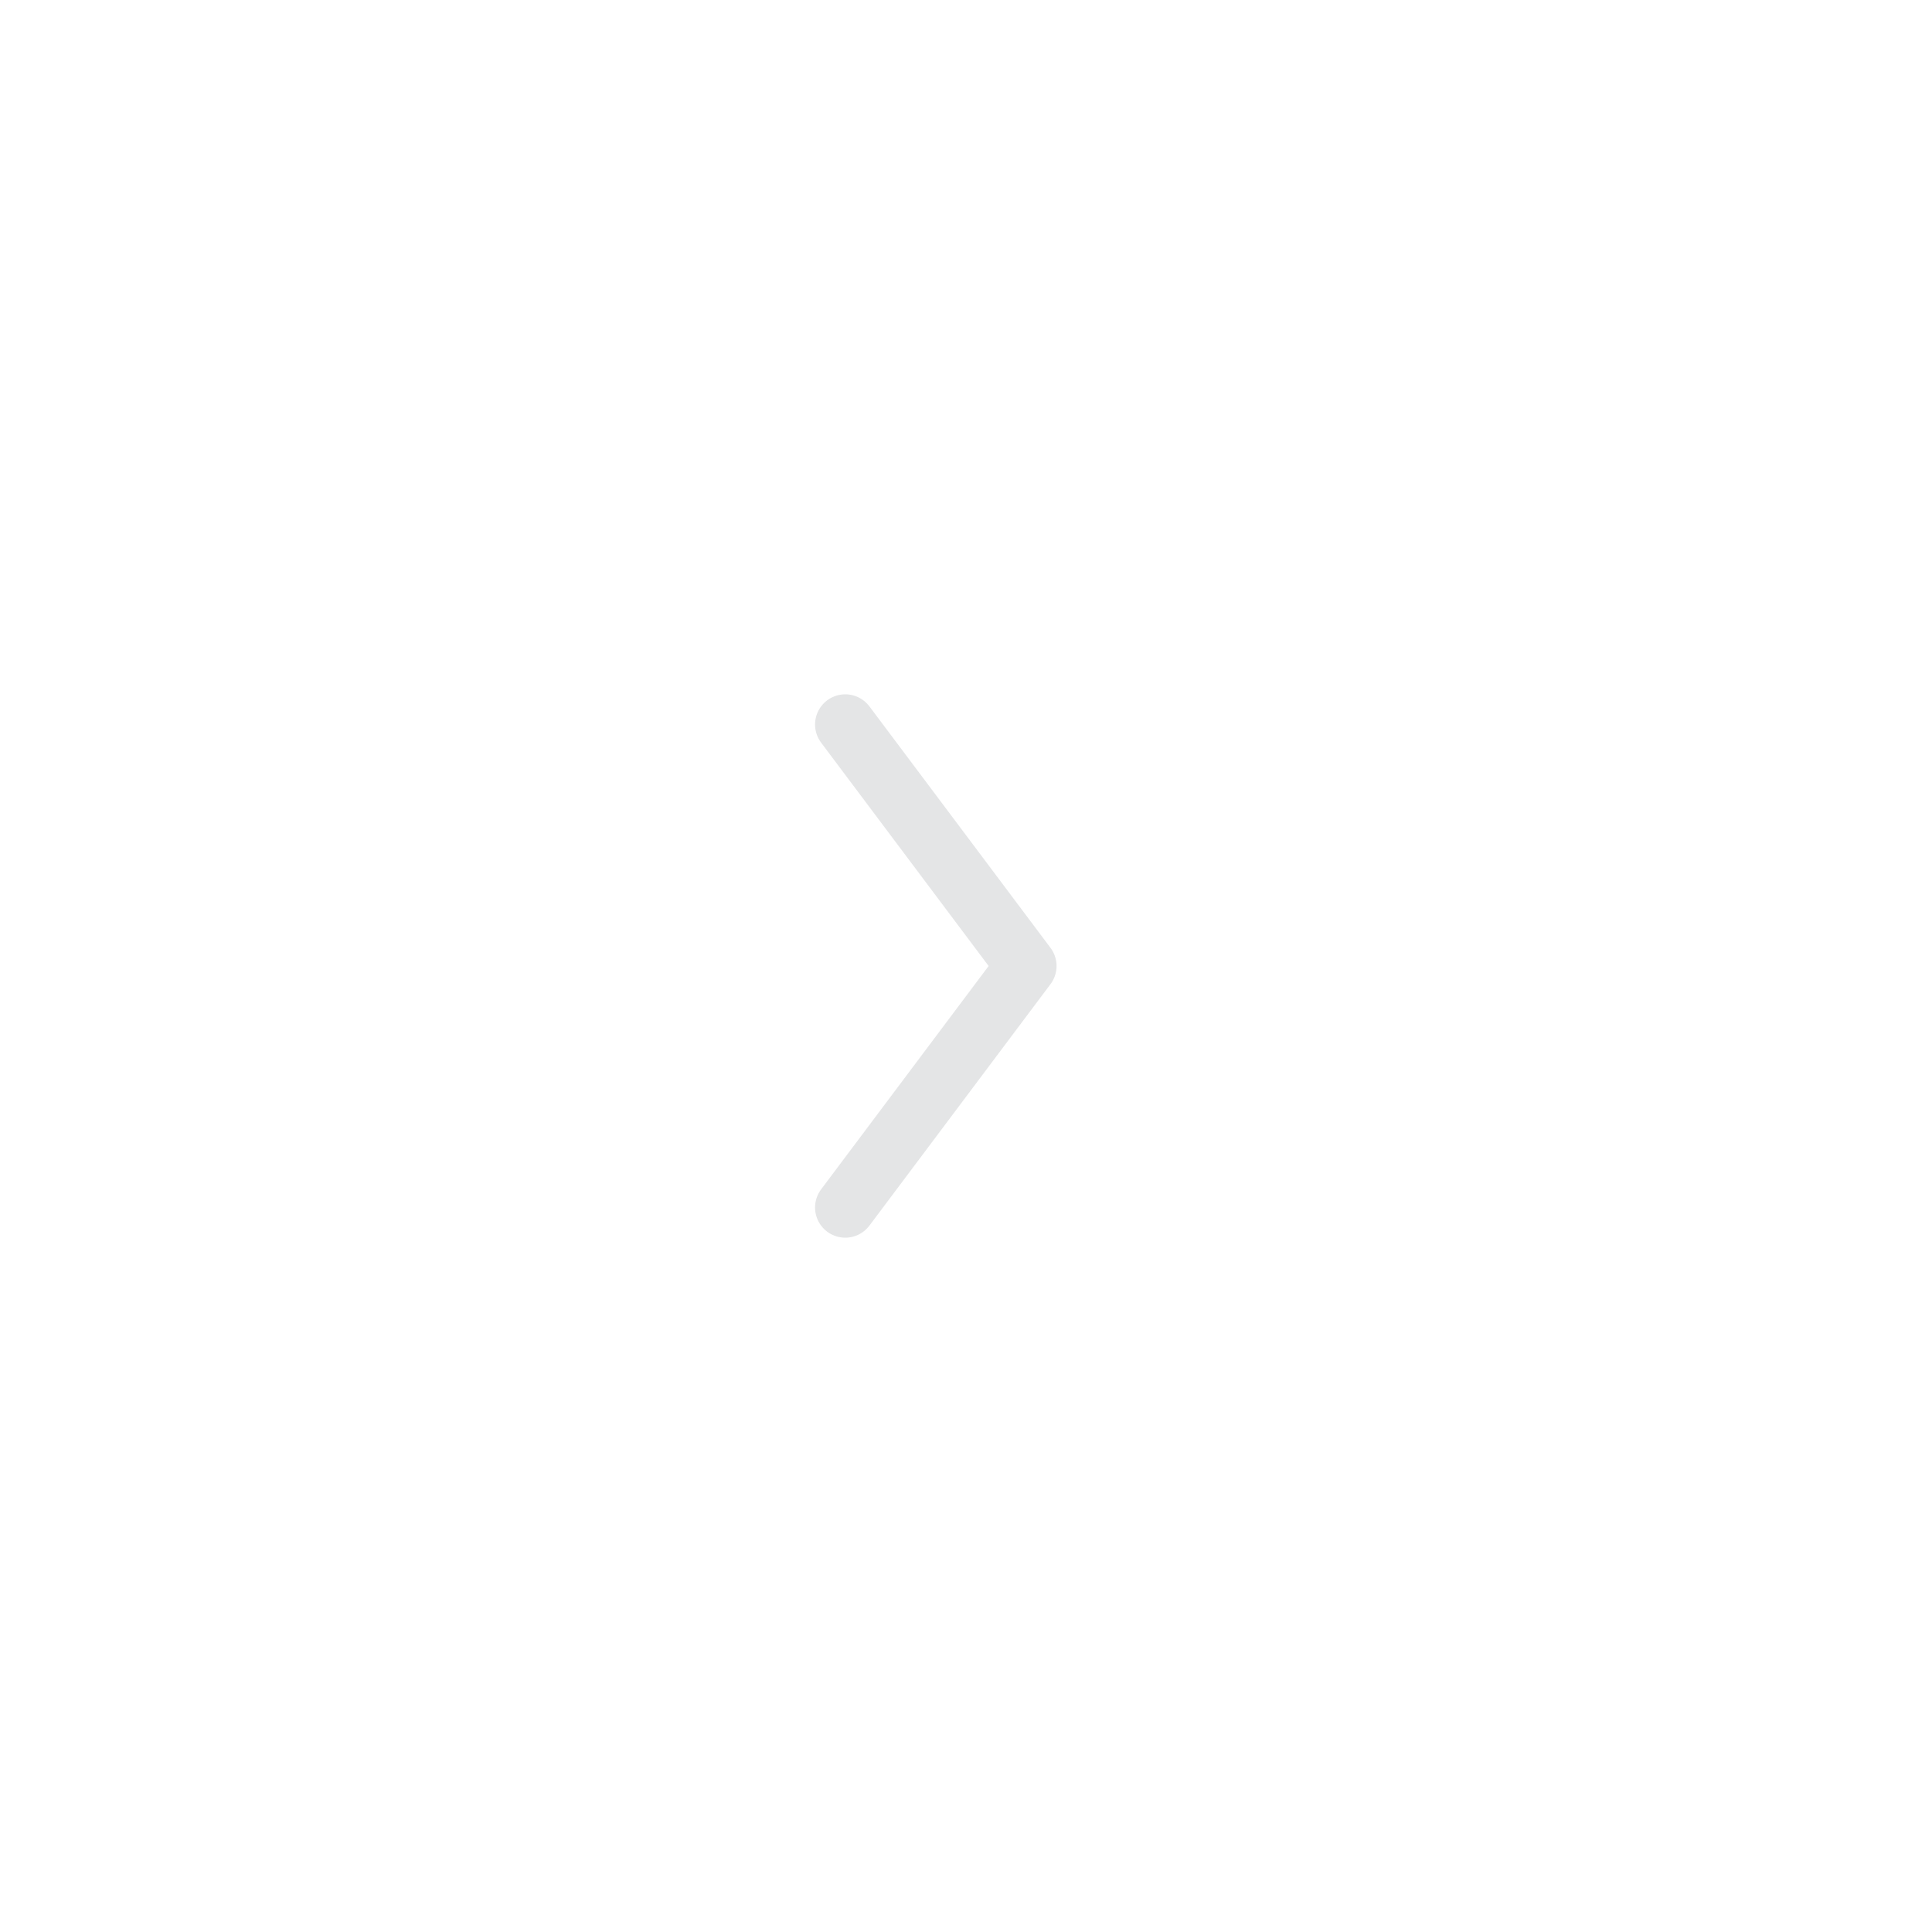
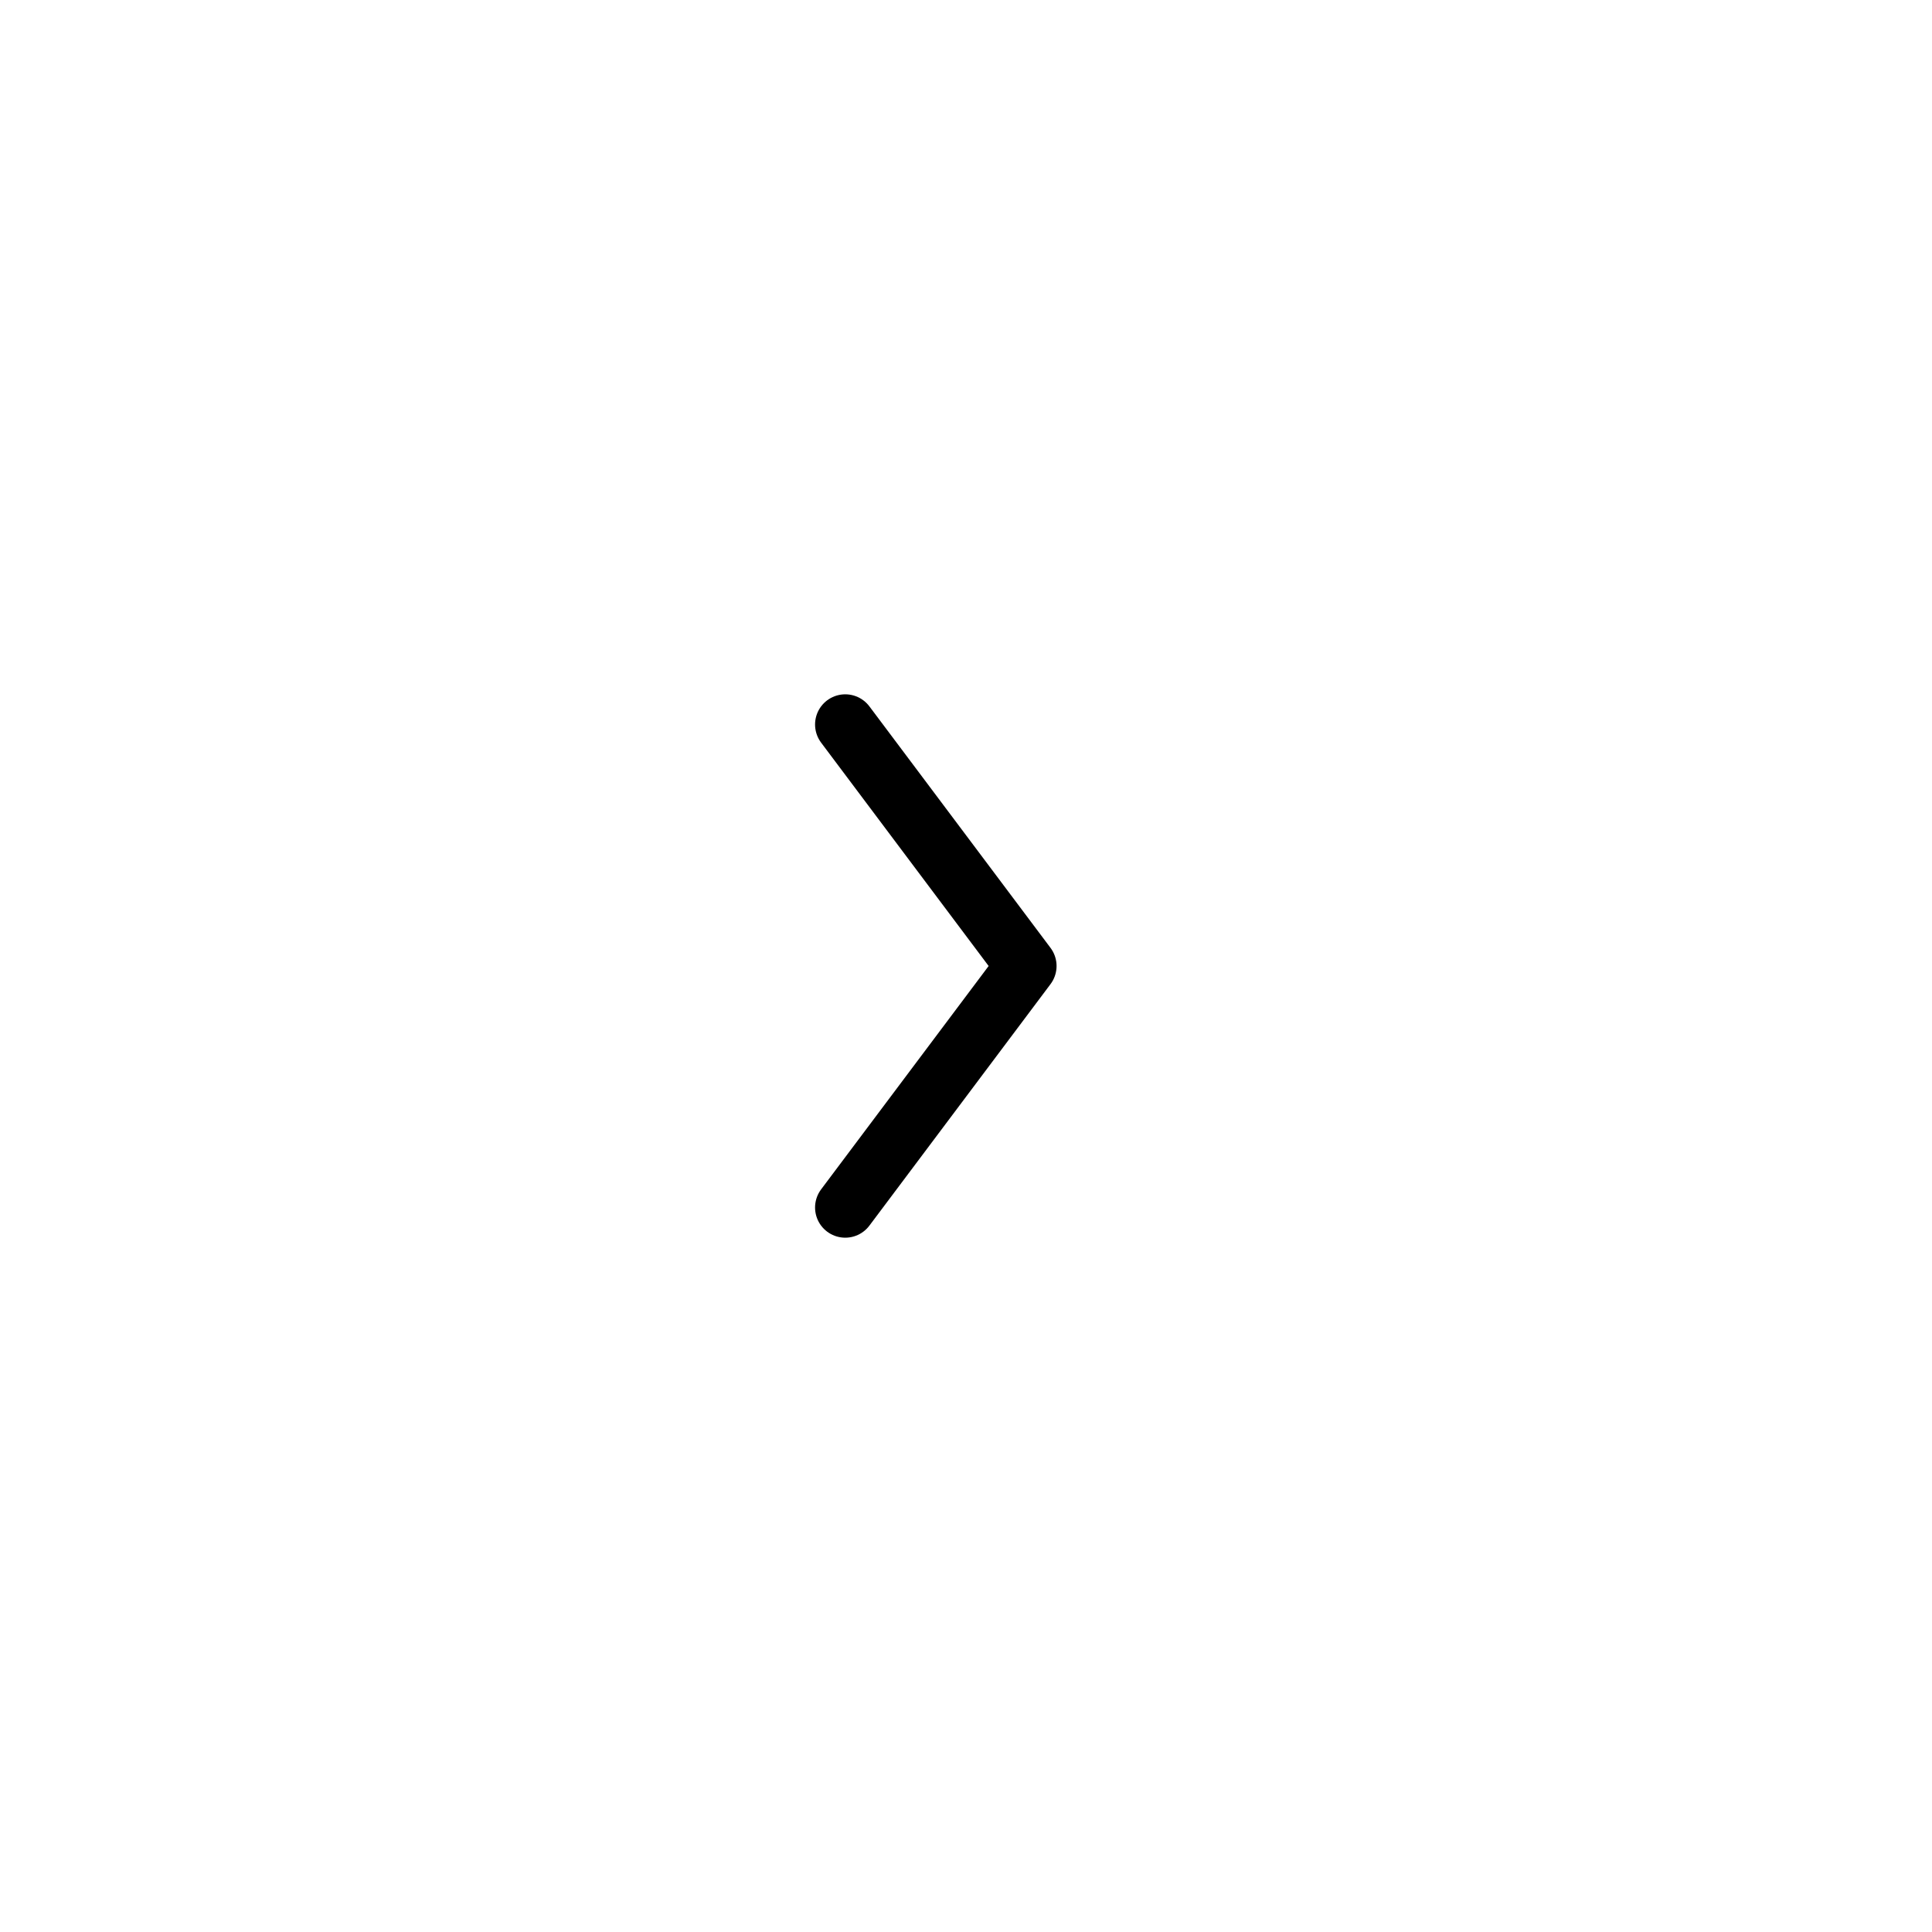
<svg xmlns="http://www.w3.org/2000/svg" width="32" height="32" viewBox="0 0 32 32" fill="none">
-   <path d="M14 12L17 16L14 20" stroke="#E4E5E6" stroke-miterlimit="10" stroke-linecap="round" stroke-linejoin="round" />
+   <path d="M14 12L17 16L14 20" stroke="currentColor" stroke-miterlimit="10" stroke-linecap="round" stroke-linejoin="round" />
</svg>
